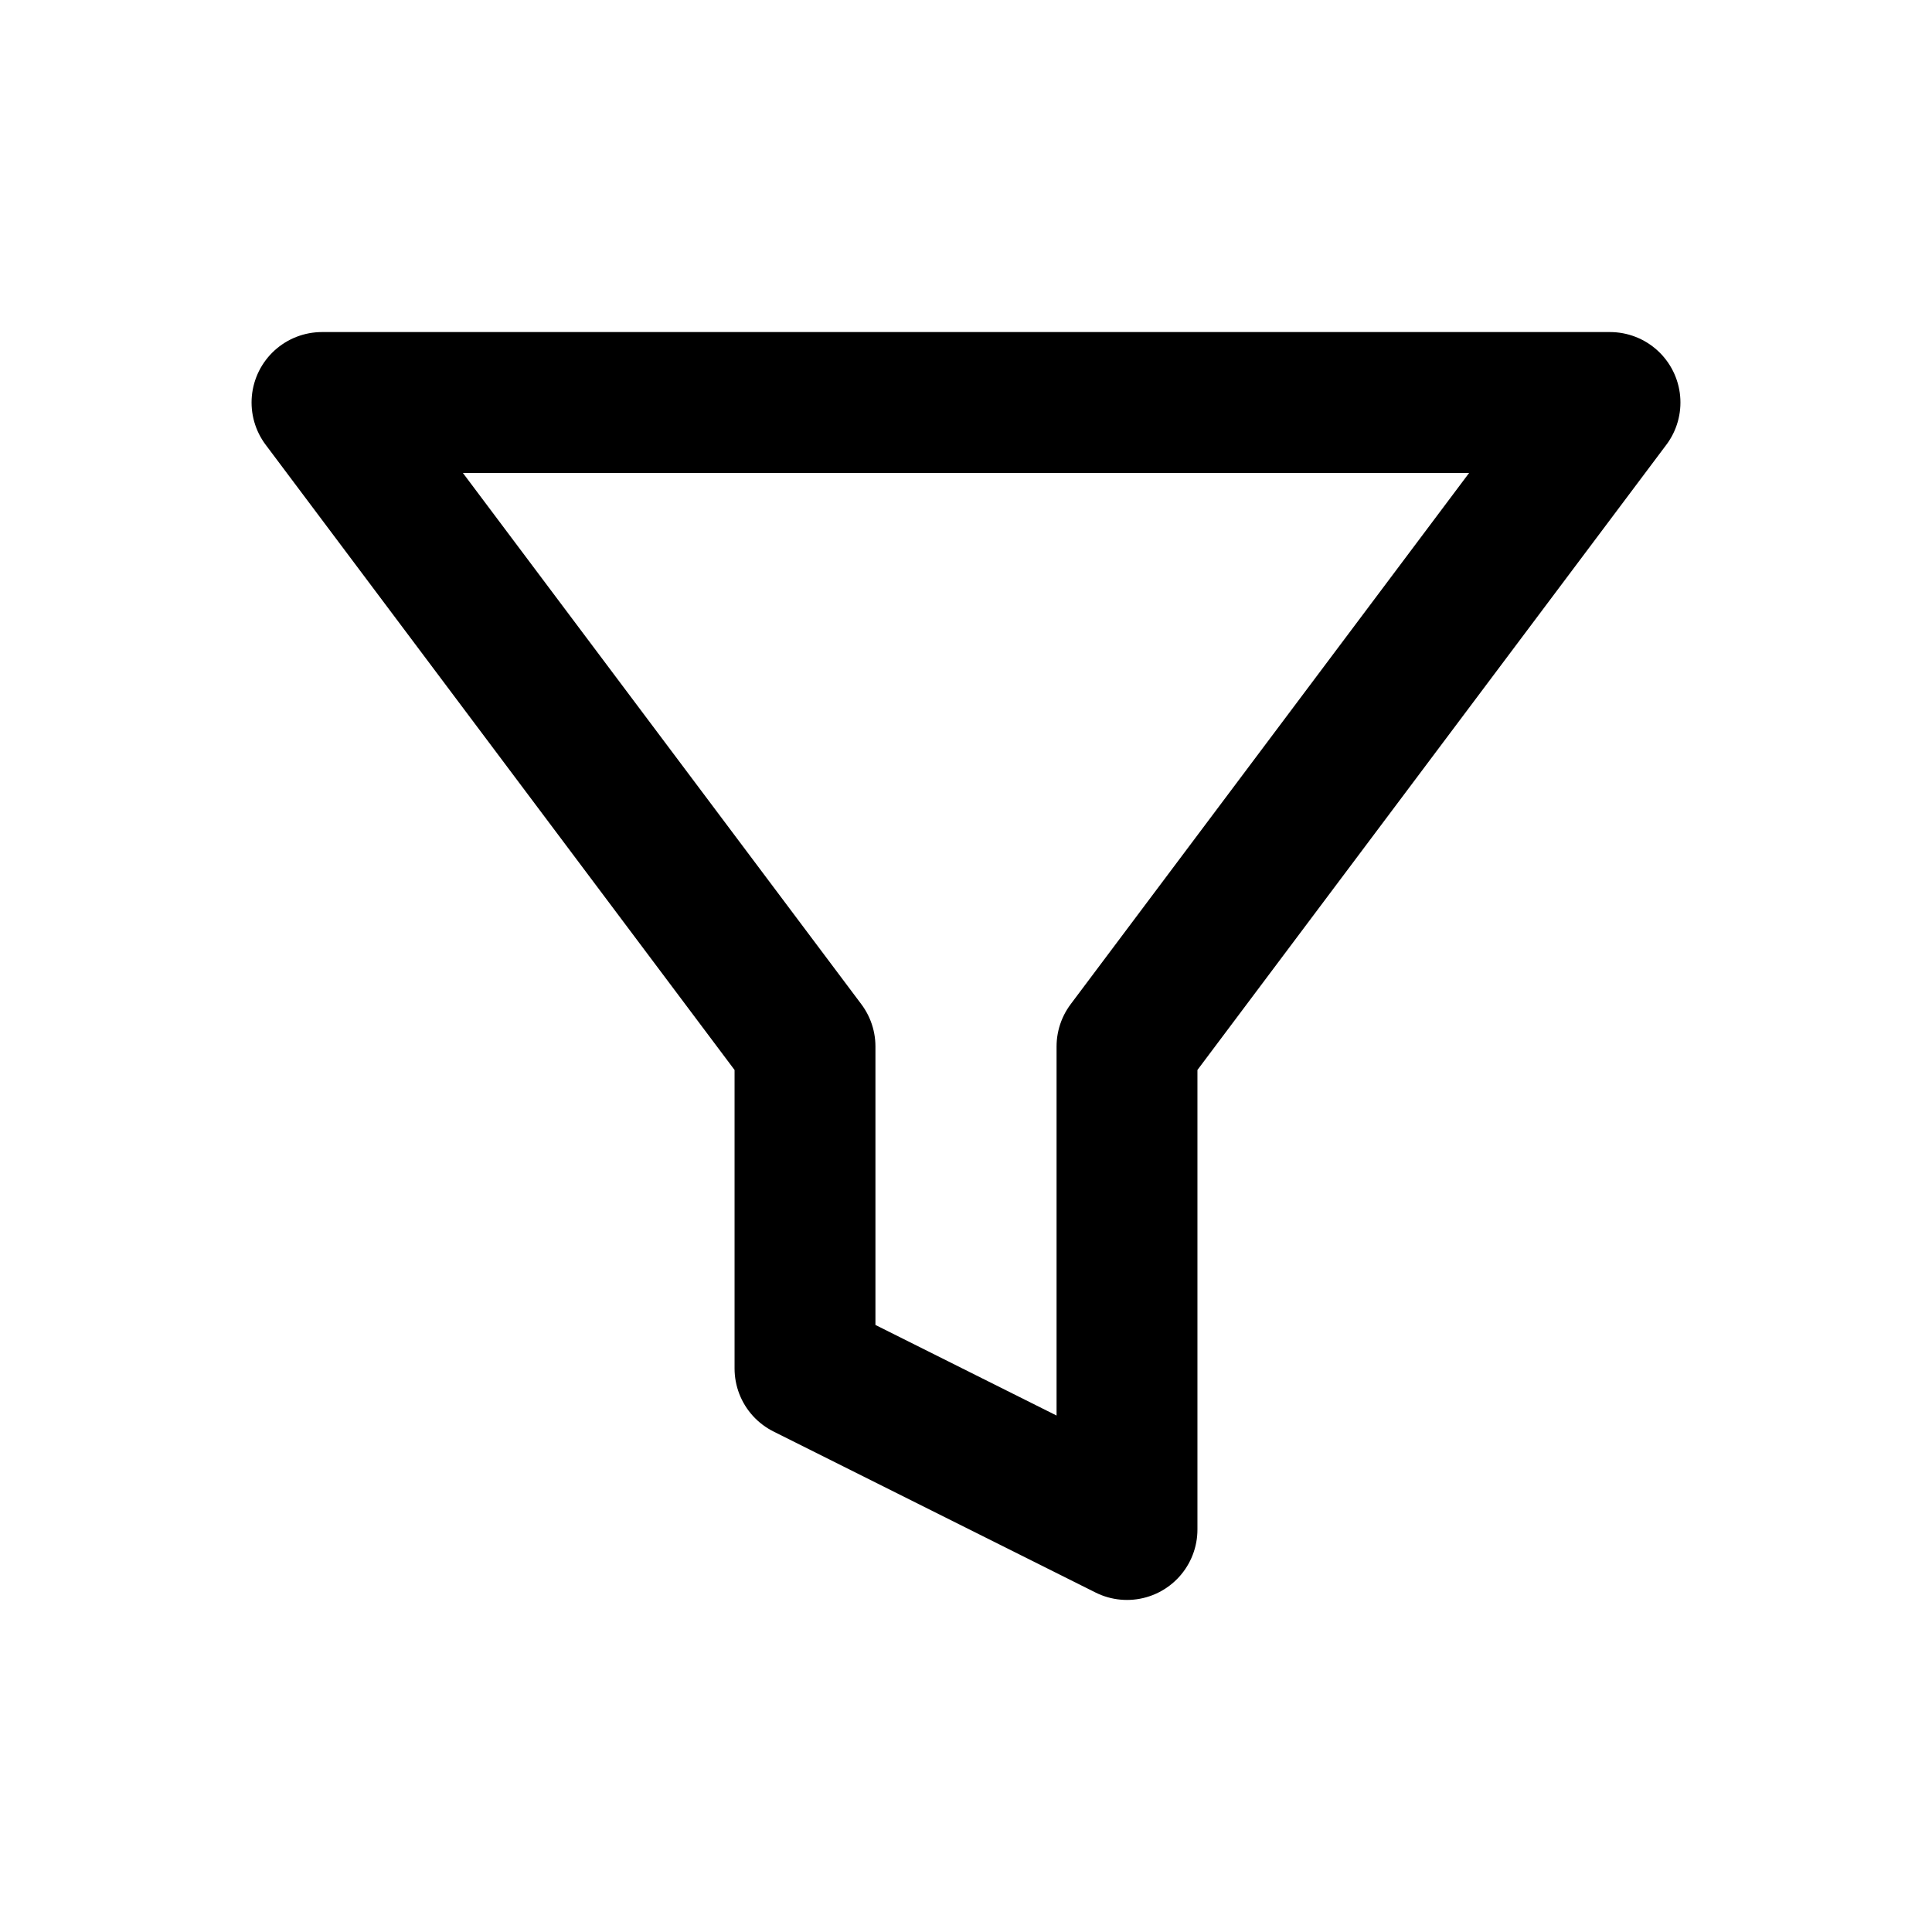
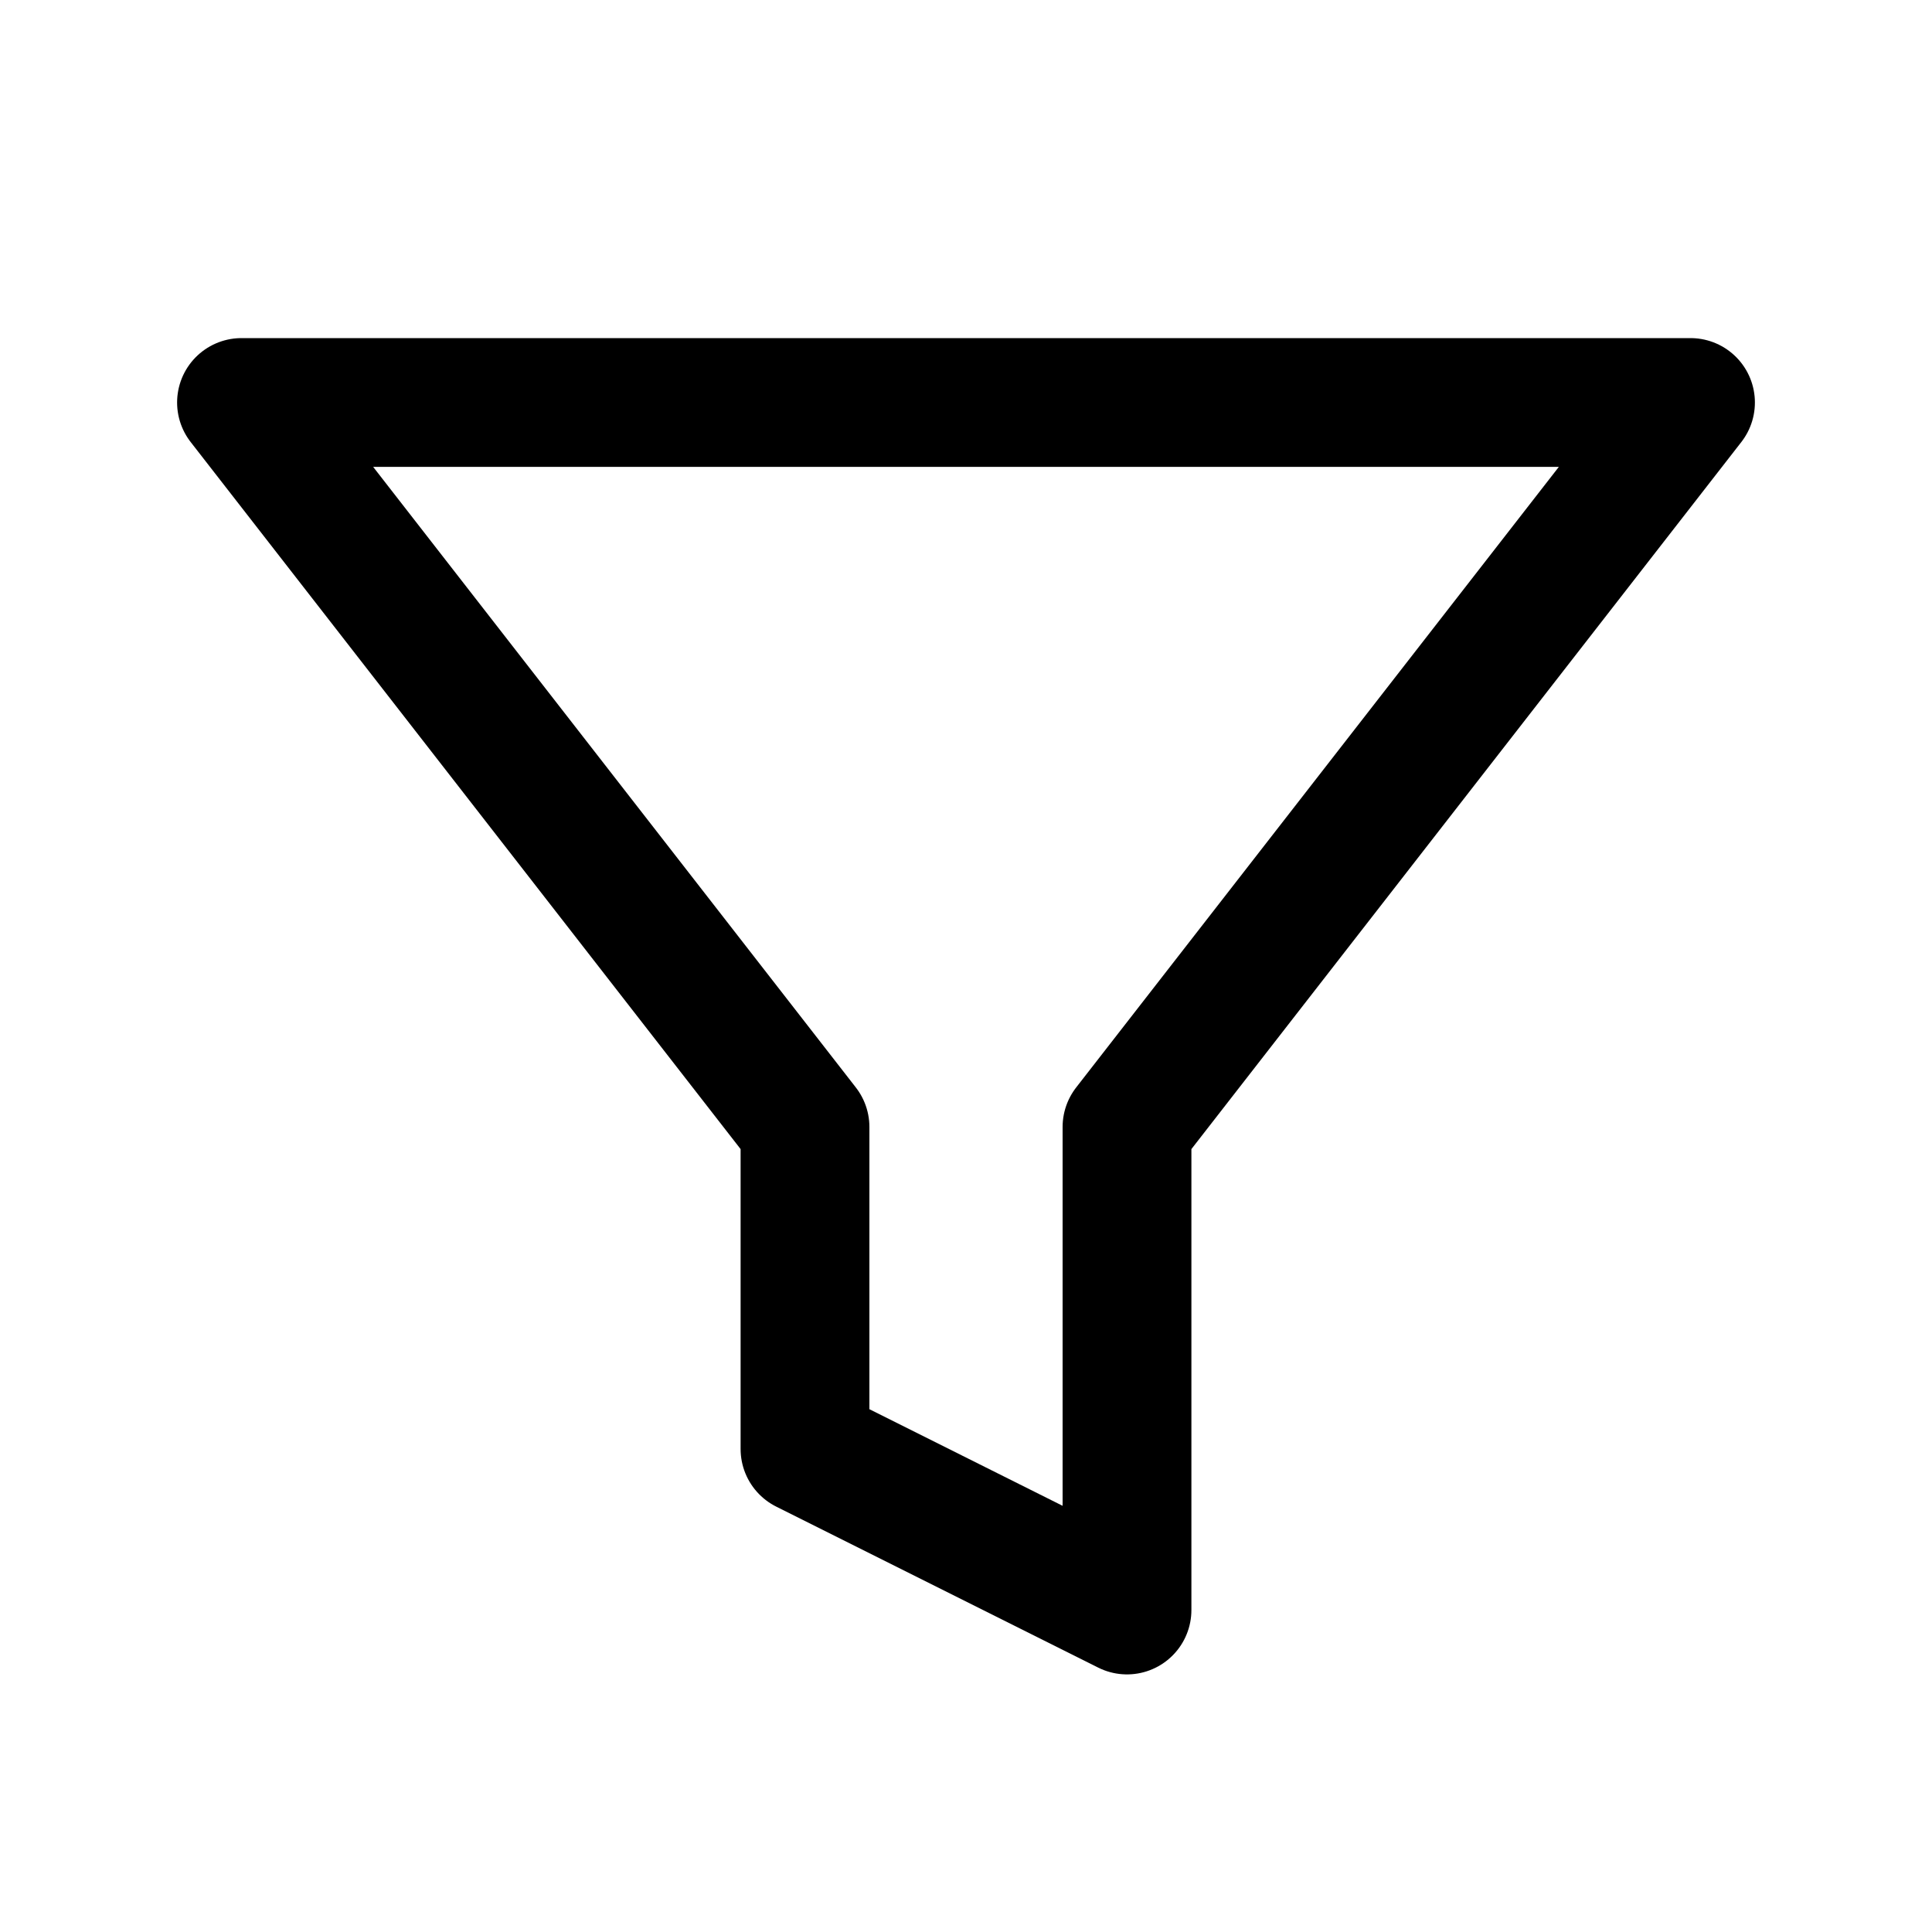
- <svg xmlns="http://www.w3.org/2000/svg" width="24" height="24" viewBox="0 0 24 24" fill="none" stroke="currentColor" stroke-width="1.75" stroke-linecap="round" stroke-linejoin="round">
-   <path d="M4 5h16l-6 8v6l-4-2v-4L4 5z" />
+ <svg xmlns="http://www.w3.org/2000/svg" width="24" height="24" viewBox="0 0 24 24" fill="none" stroke="currentColor" stroke-width="1.6" stroke-linecap="round" stroke-linejoin="round">
+   <path d="M3 5h18l-7 9v6l-4-2v-4L3 5z" />
</svg>
